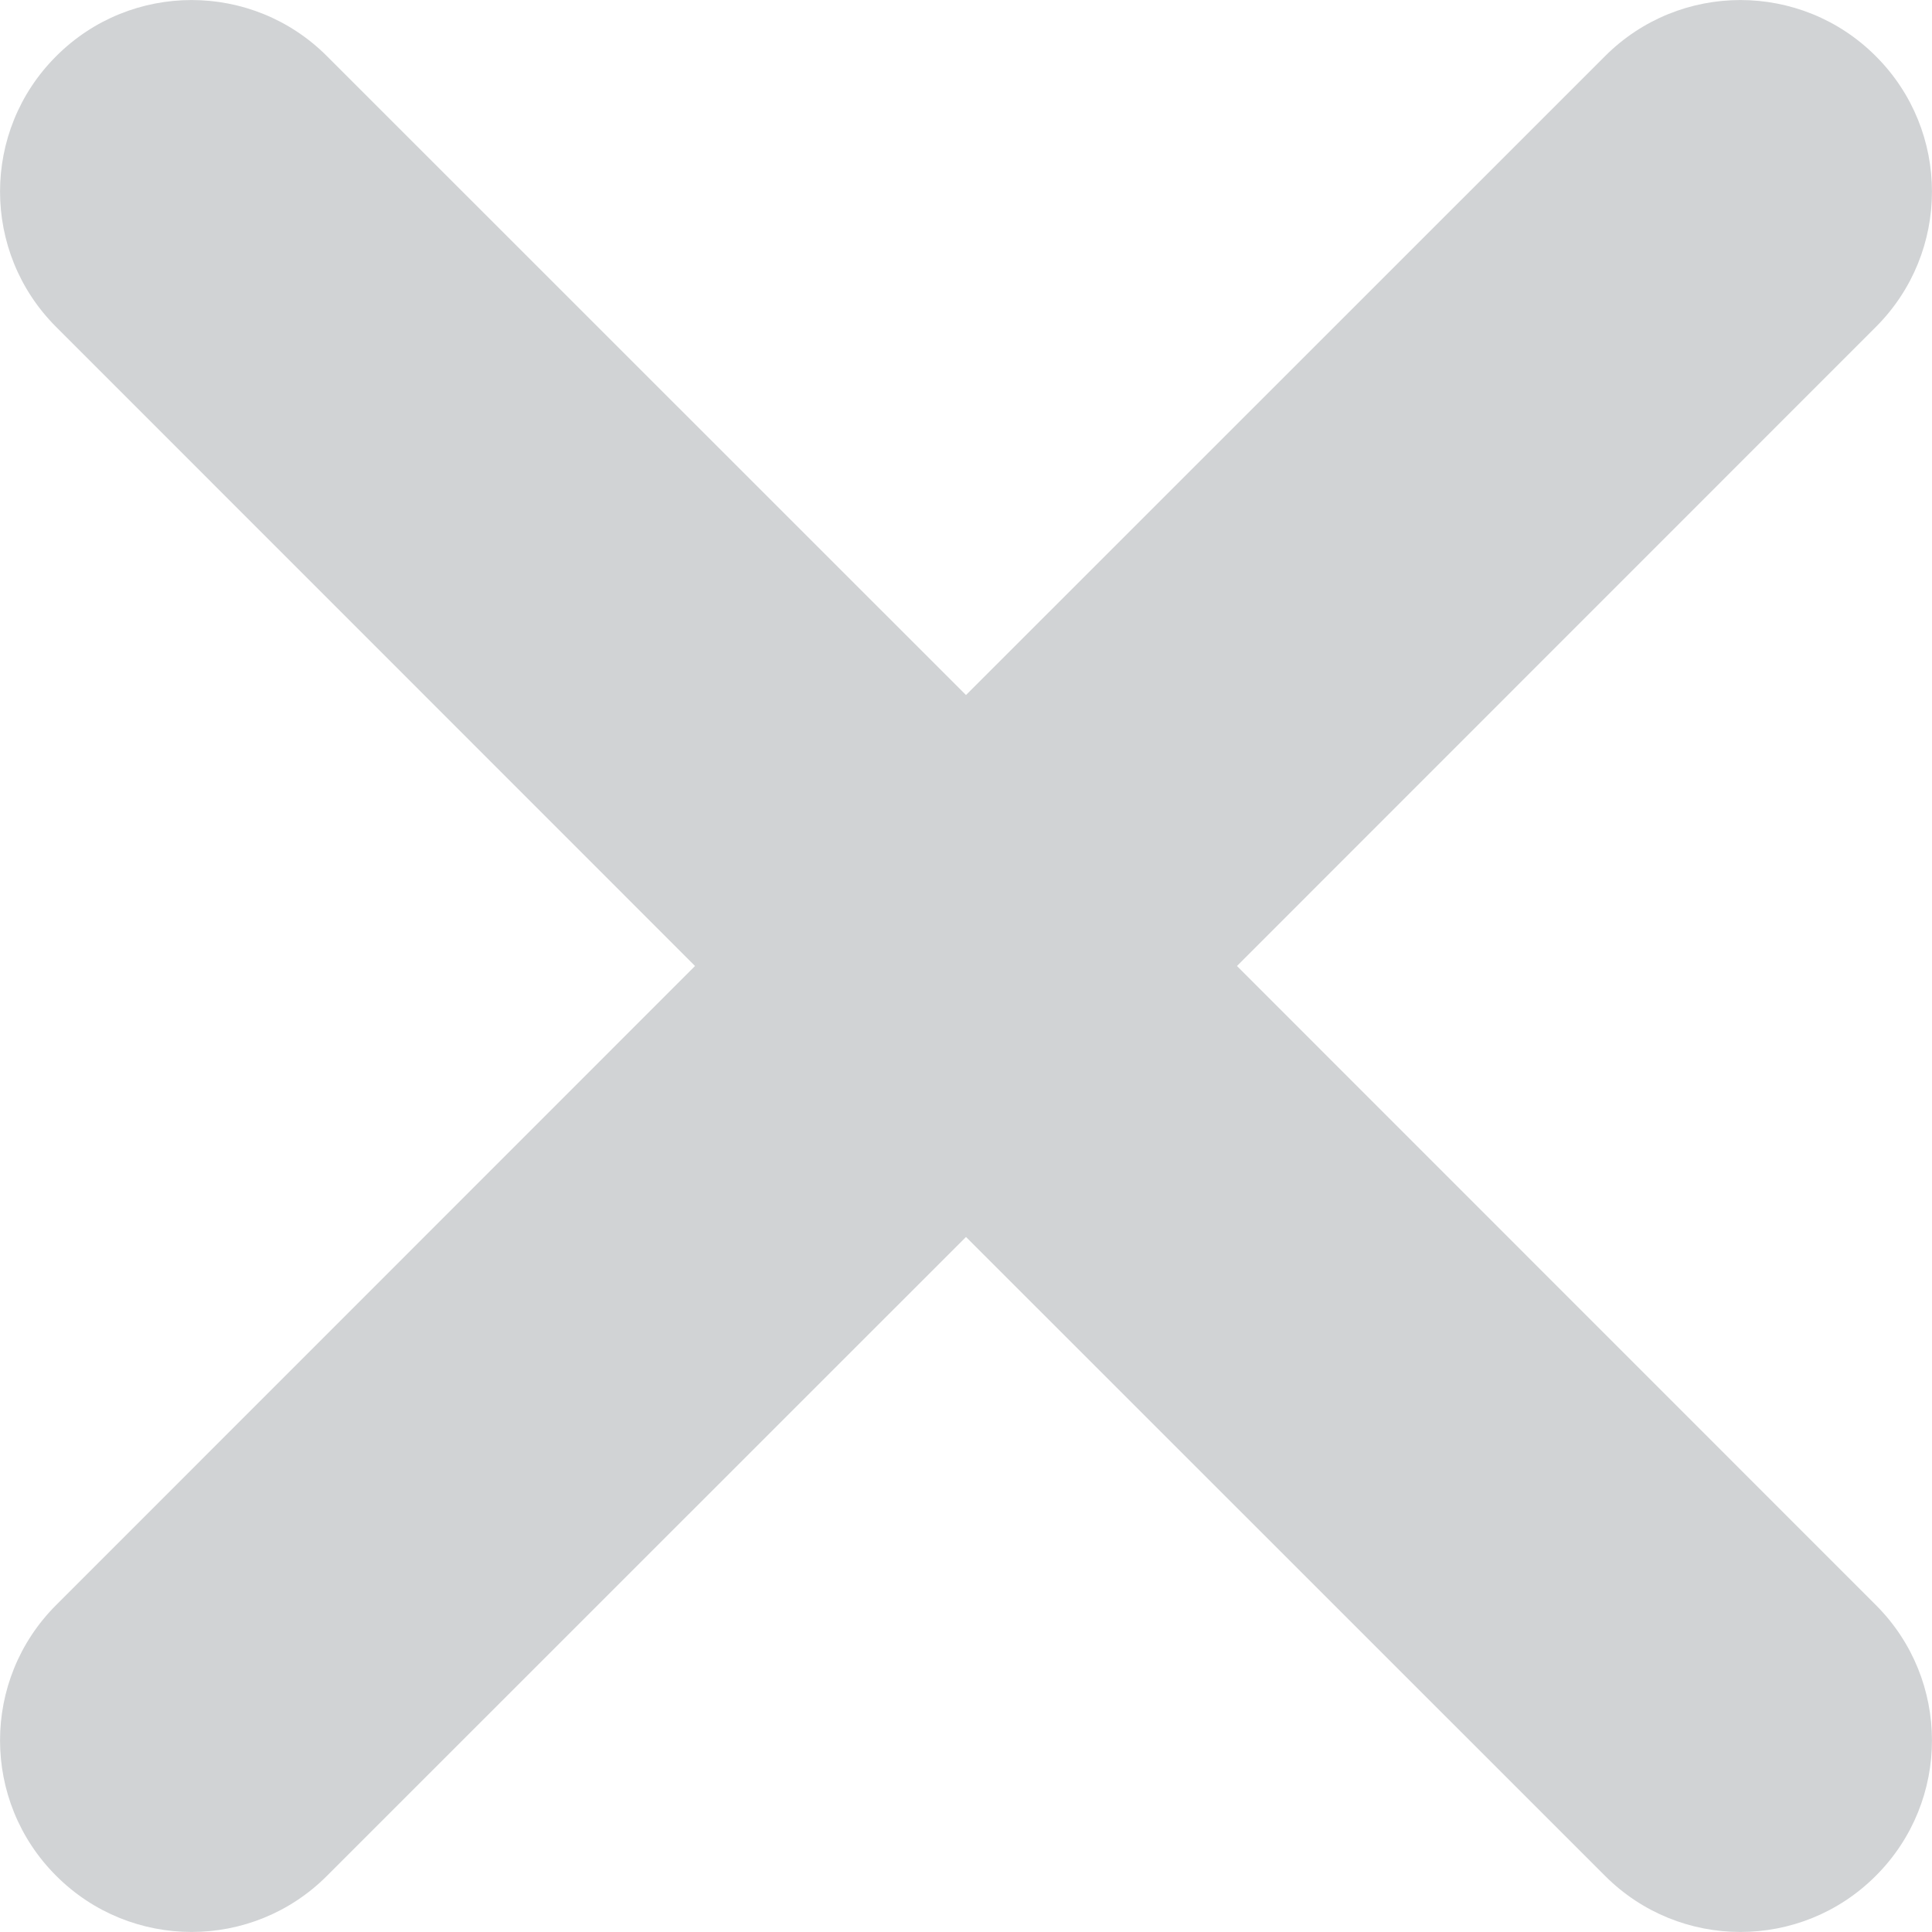
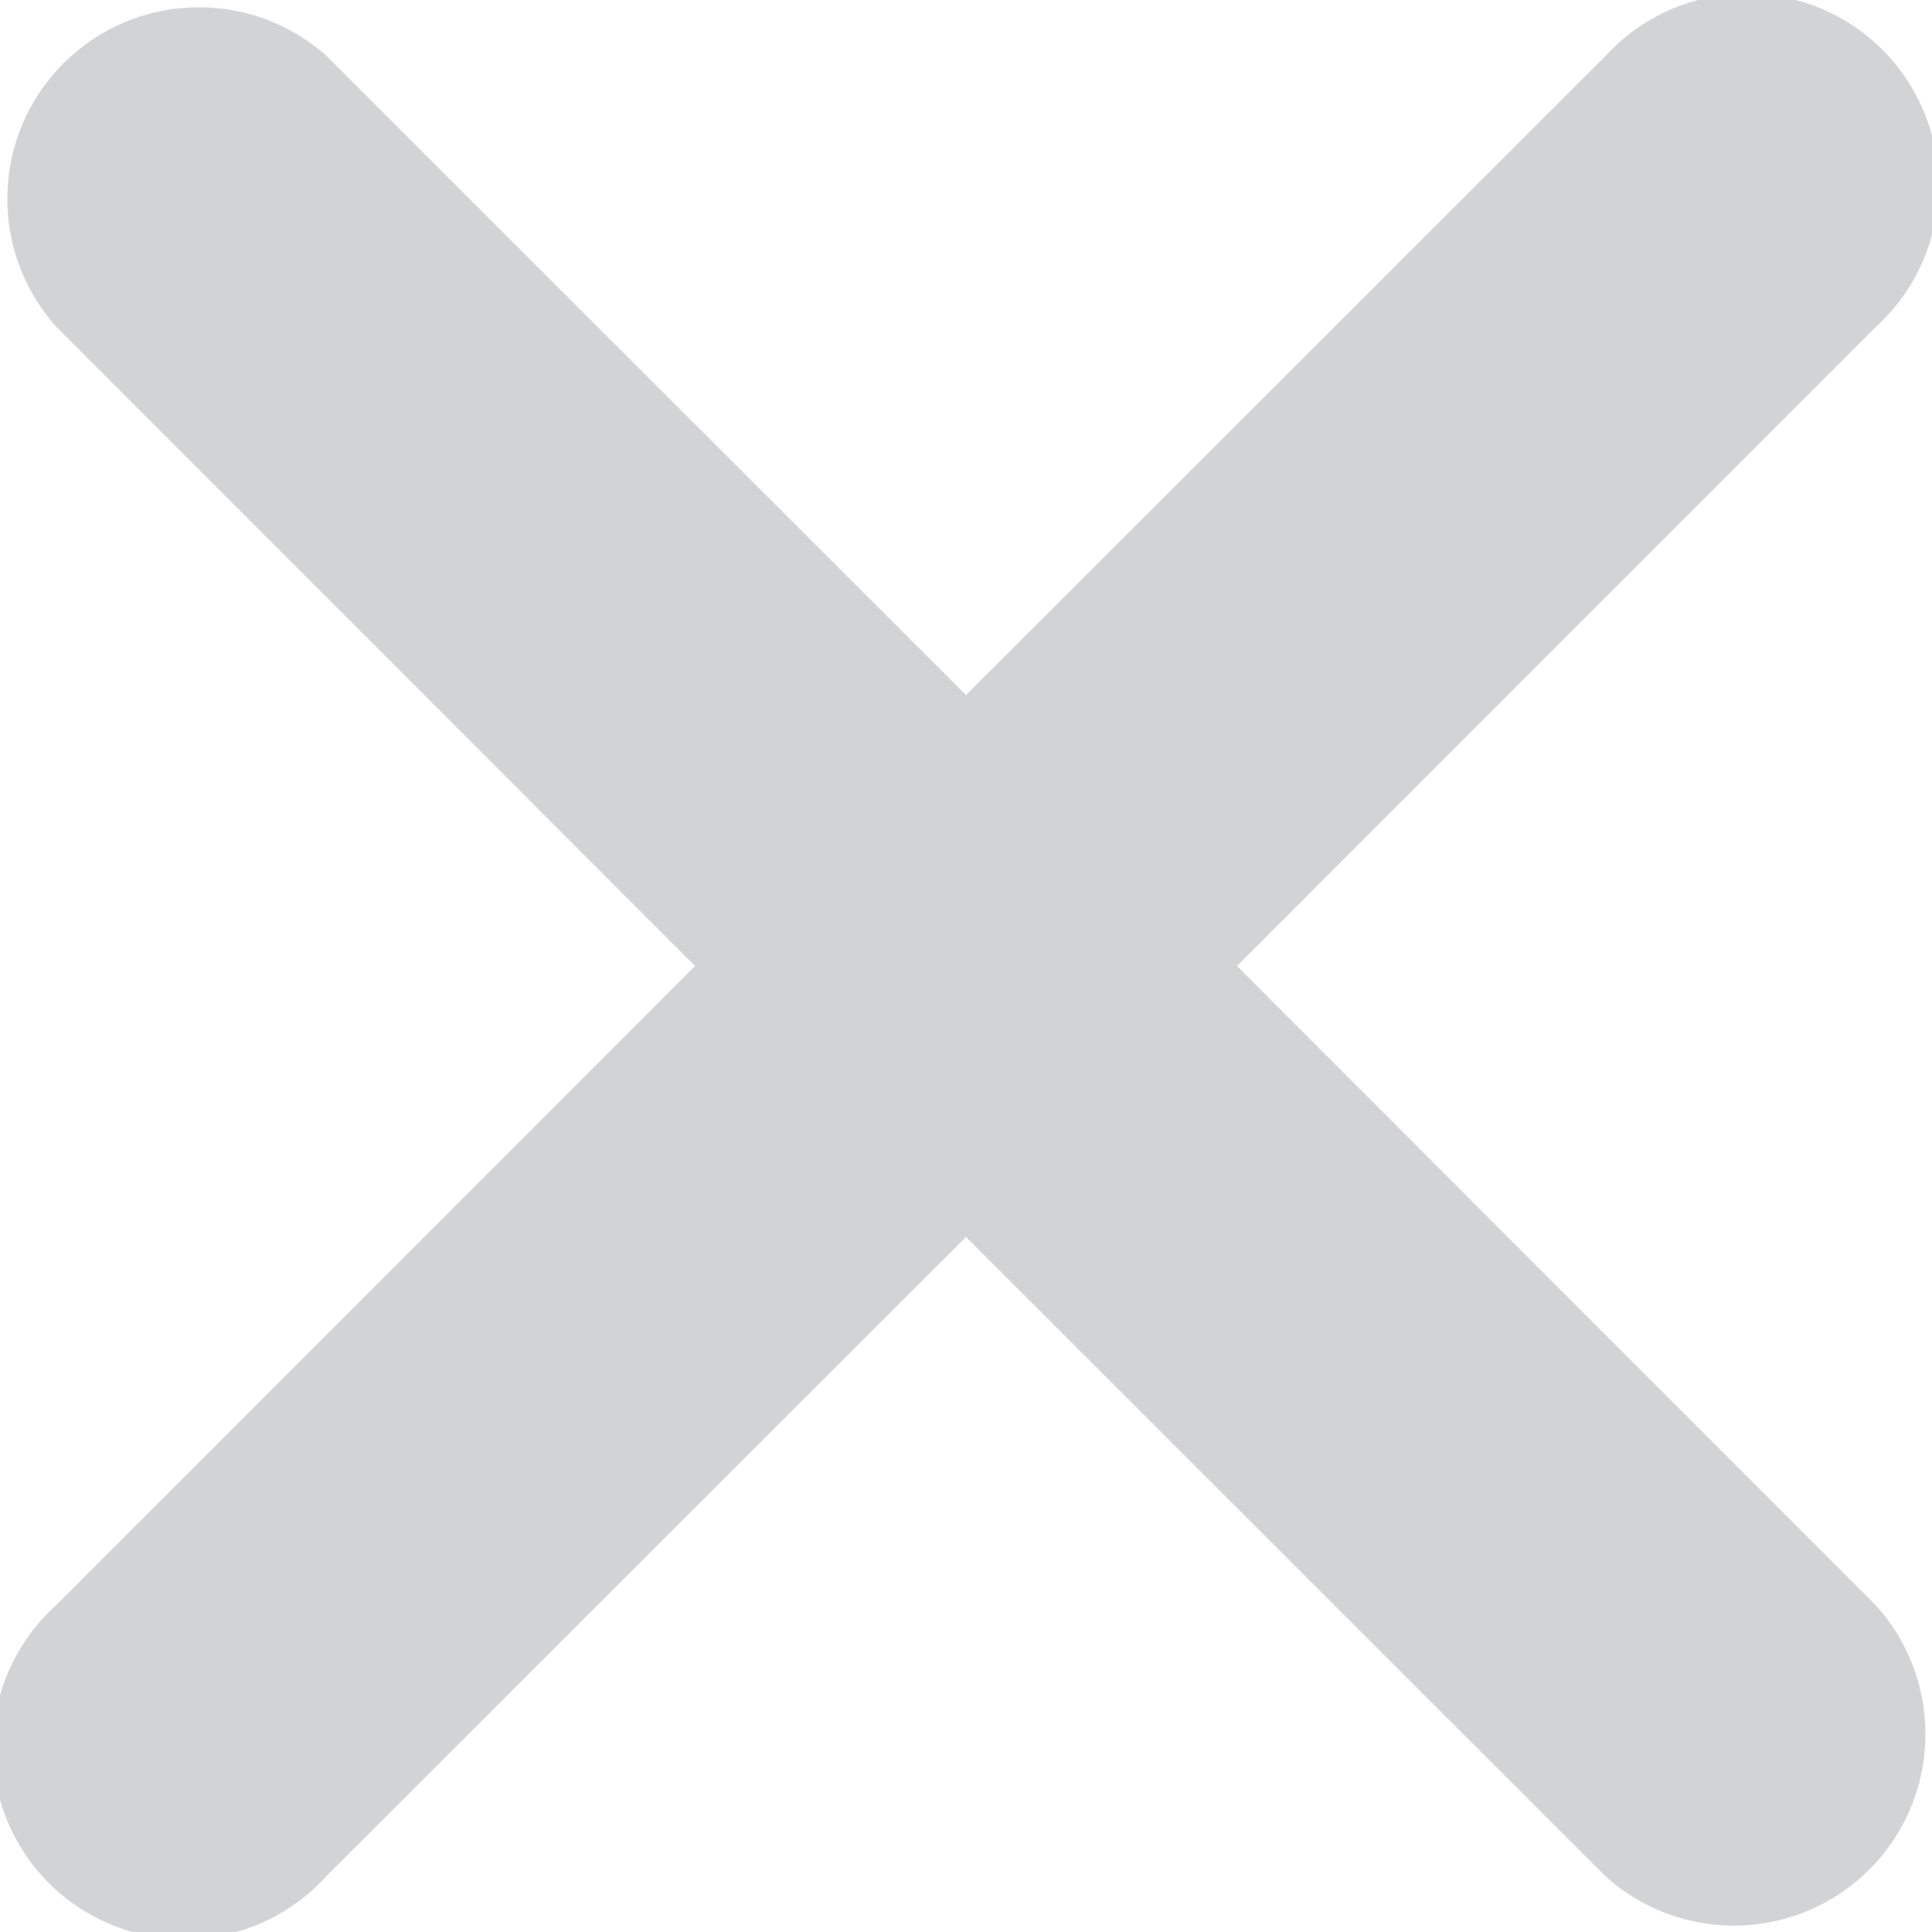
- <svg xmlns="http://www.w3.org/2000/svg" width="12px" height="12px" viewBox="0 0 12 12" version="1.1">
-   <defs />
-   <g id="Symbols" stroke="none" stroke-width="1" fill="none" fill-rule="evenodd">
-     <g id="Search-Bar" transform="translate(-303, -20)" fill="#D1D3D5">
-       <path d="M307.317,26 L303.349,29.969 C302.884,30.433 302.884,31.187 303.349,31.651 C303.813,32.116 304.567,32.116 305.031,31.651 L309,27.683 L312.969,31.651 C313.433,32.116 314.187,32.116 314.651,31.651 C315.116,31.187 315.116,30.433 314.651,29.969 L310.683,26 L314.651,22.031 C315.116,21.567 315.116,20.813 314.651,20.349 C314.187,19.884 313.433,19.884 312.969,20.349 L309,24.317 L305.031,20.349 C304.567,19.884 303.813,19.884 303.349,20.349 C302.884,20.813 302.884,21.567 303.349,22.031 L307.317,26 Z" id="Close" />
-     </g>
-   </g>
+ <svg xmlns="http://www.w3.org/2000/svg" width="12" height="12" viewBox="0 0 12 12">
+   <path d="M4.317 6L.35 9.969A1.19 1.19 0 1 0 2.03 11.65L6 7.683l3.969 3.968A1.19 1.19 0 0 0 11.65 9.97L7.683 6l3.968-3.969A1.19 1.19 0 1 0 9.97.35L6 4.317 2.031.35A1.19 1.19 0 0 0 .35 2.03L4.317 6z" fill="#D1D3D5" fill-rule="evenodd" />
</svg>
